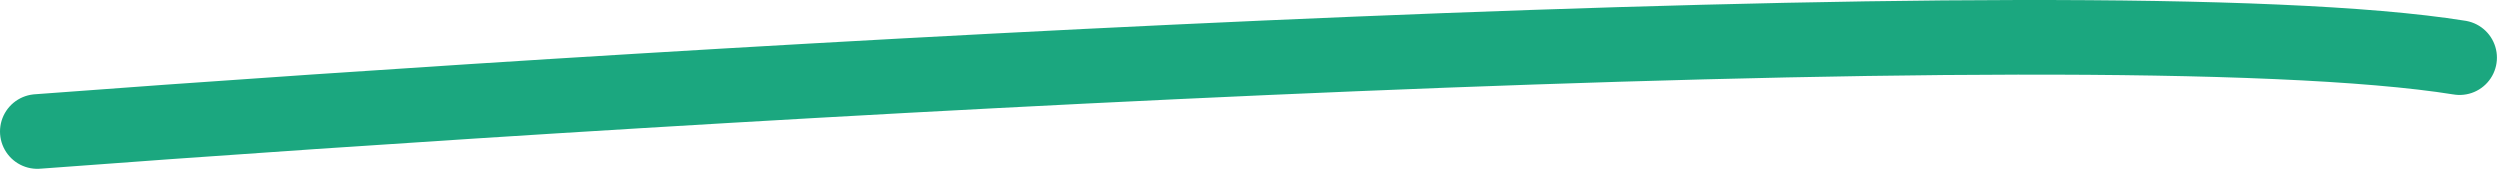
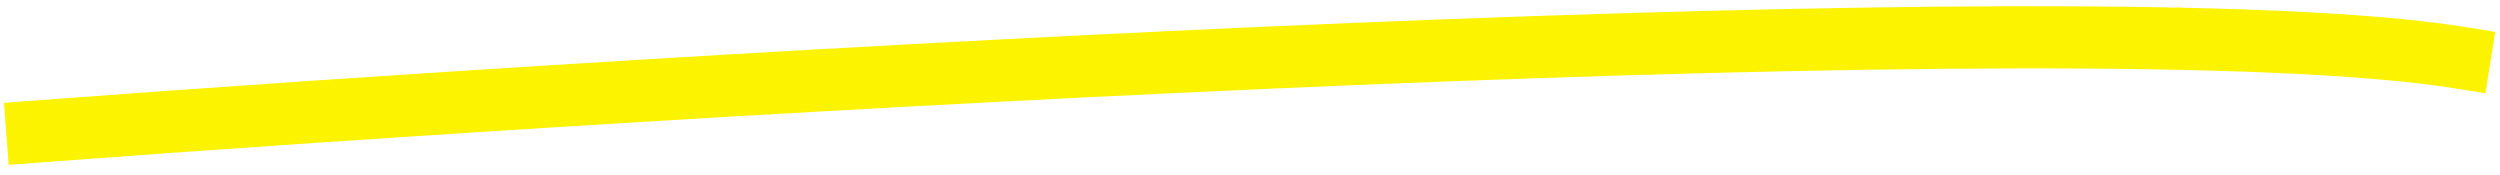
<svg xmlns="http://www.w3.org/2000/svg" width="201" height="14" viewBox="0 0 201 14" fill="none" preserveAspectRatio="none">
-   <path d="M3 10.573C55.565 6.614 168.107 -0.117 197.753 4.634" stroke="#1BA77F" stroke-width="6" stroke-linecap="round" />
+   <path d="M3 10.573C55.565 6.614 168.107 -0.117 197.753 4.634" stroke="#fcf300" stroke-width="5" stroke-linecap="square" />
</svg>
